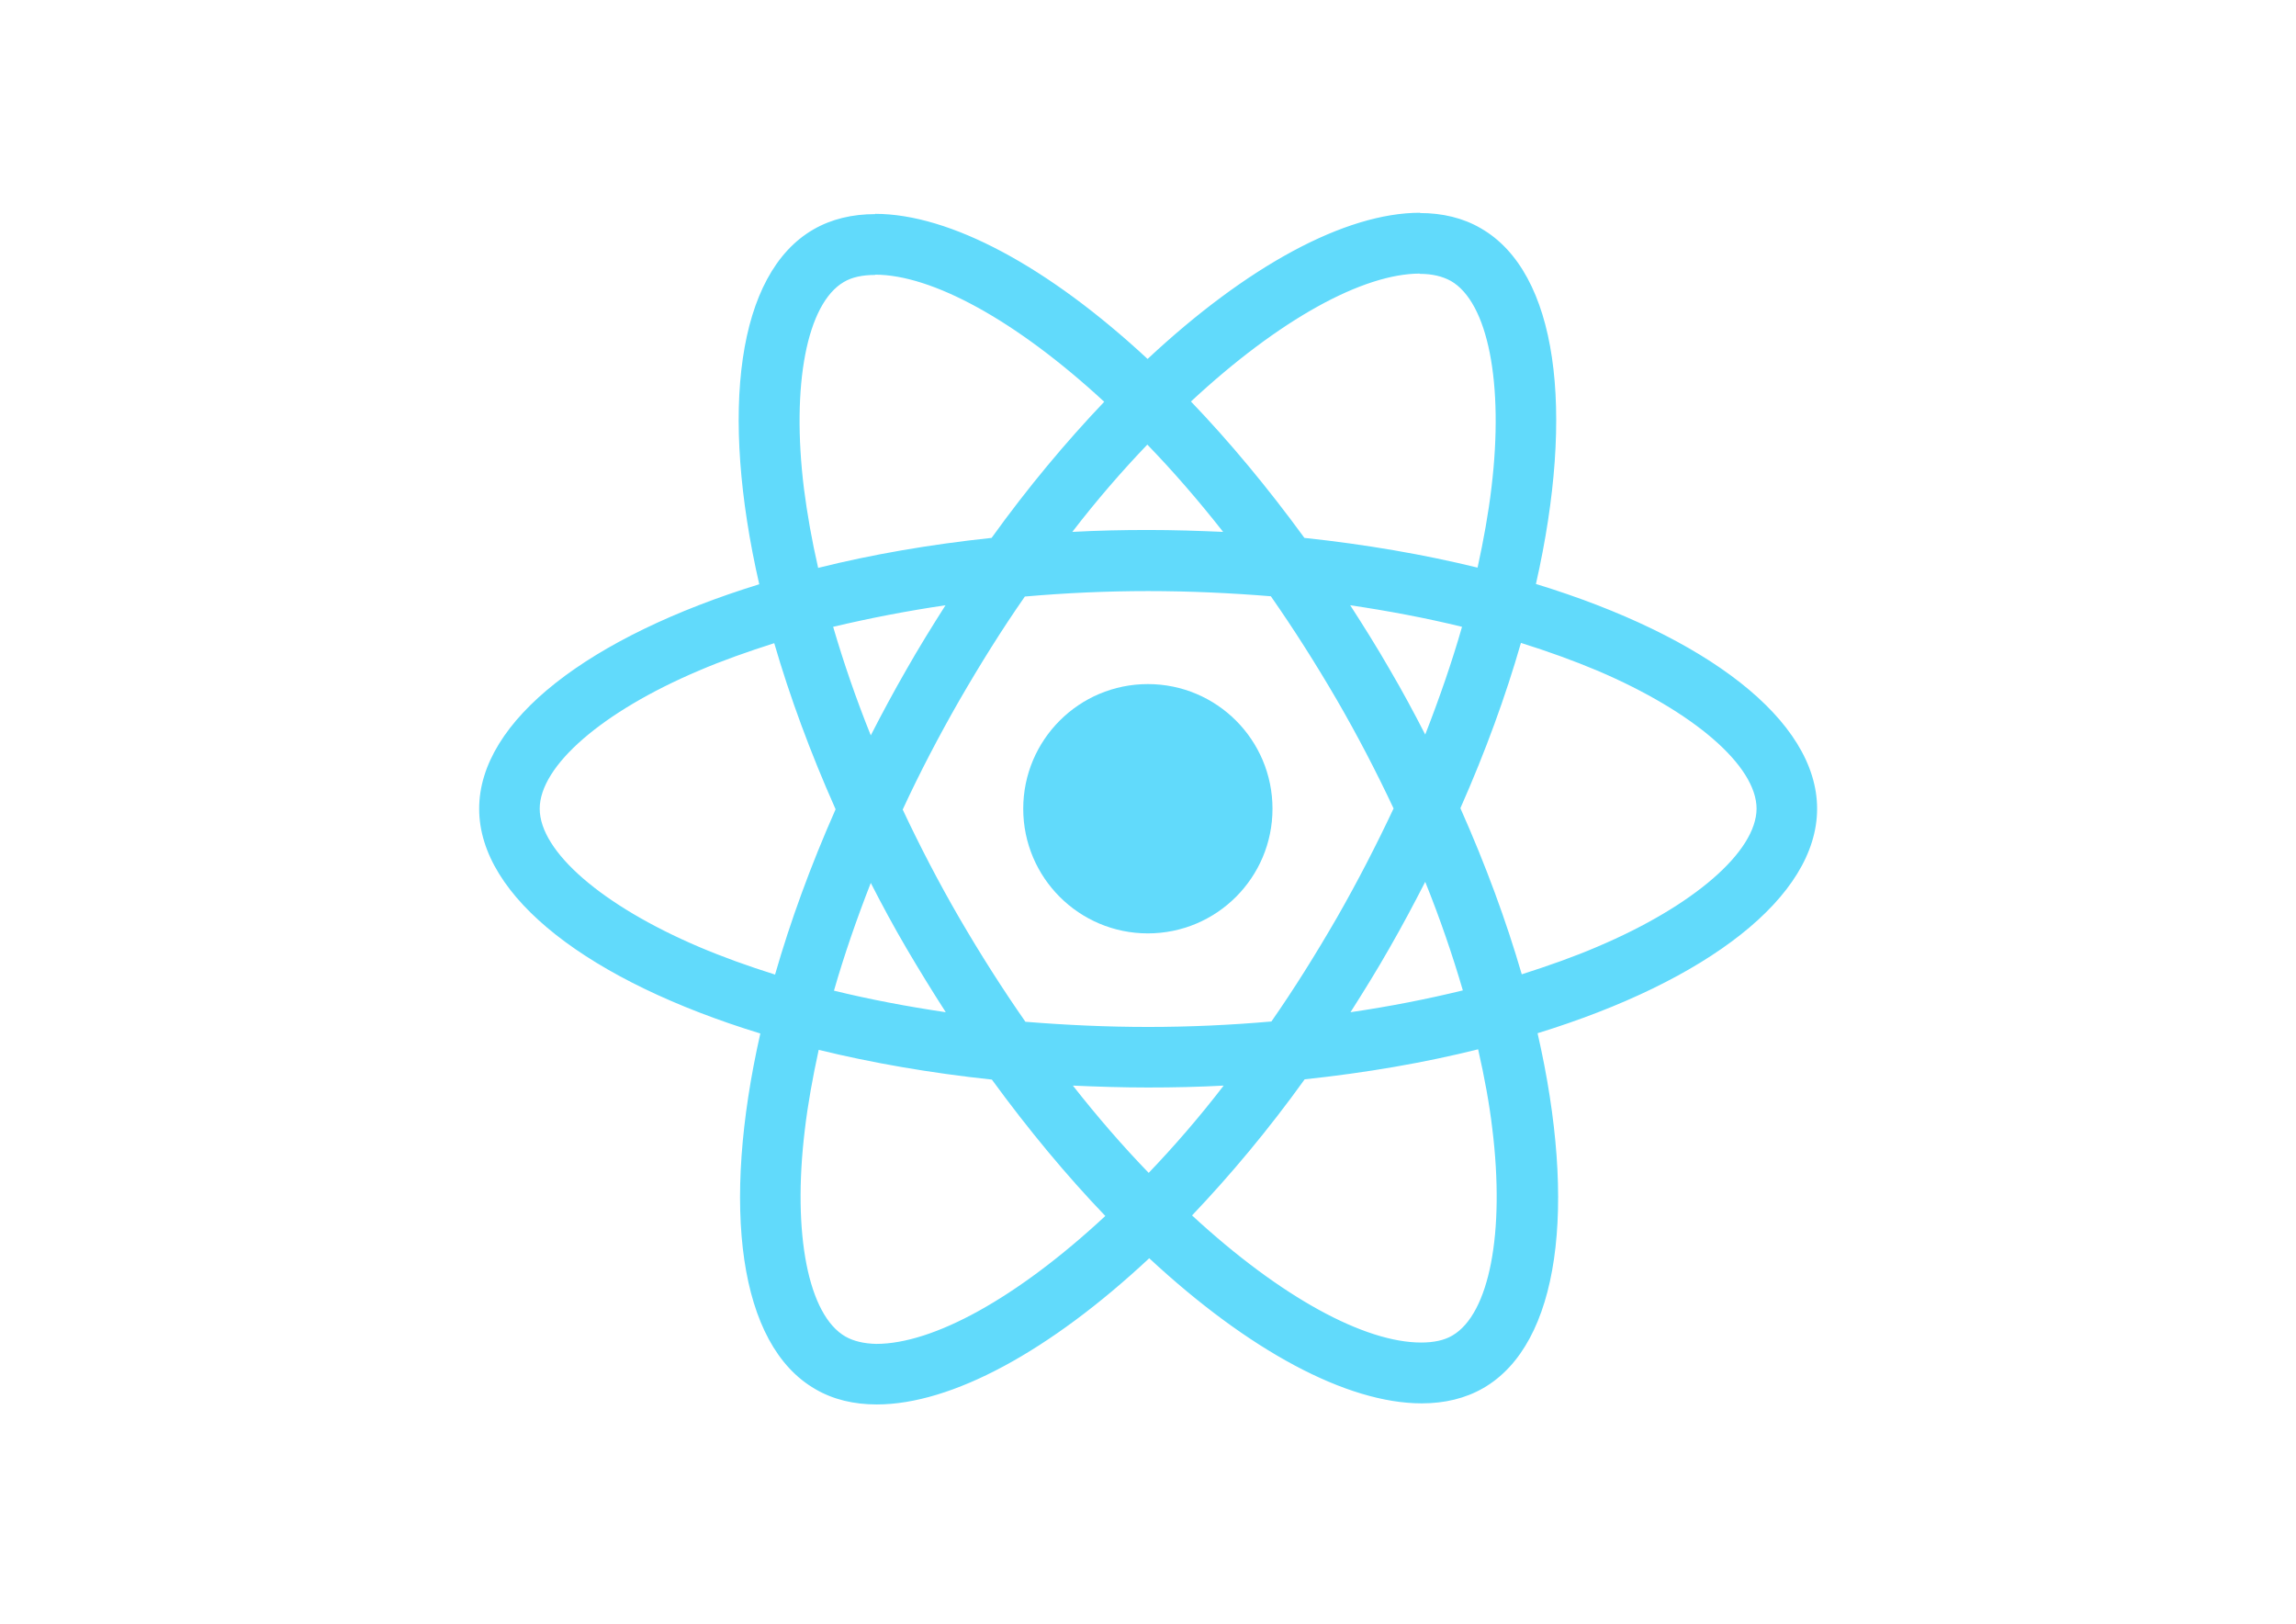
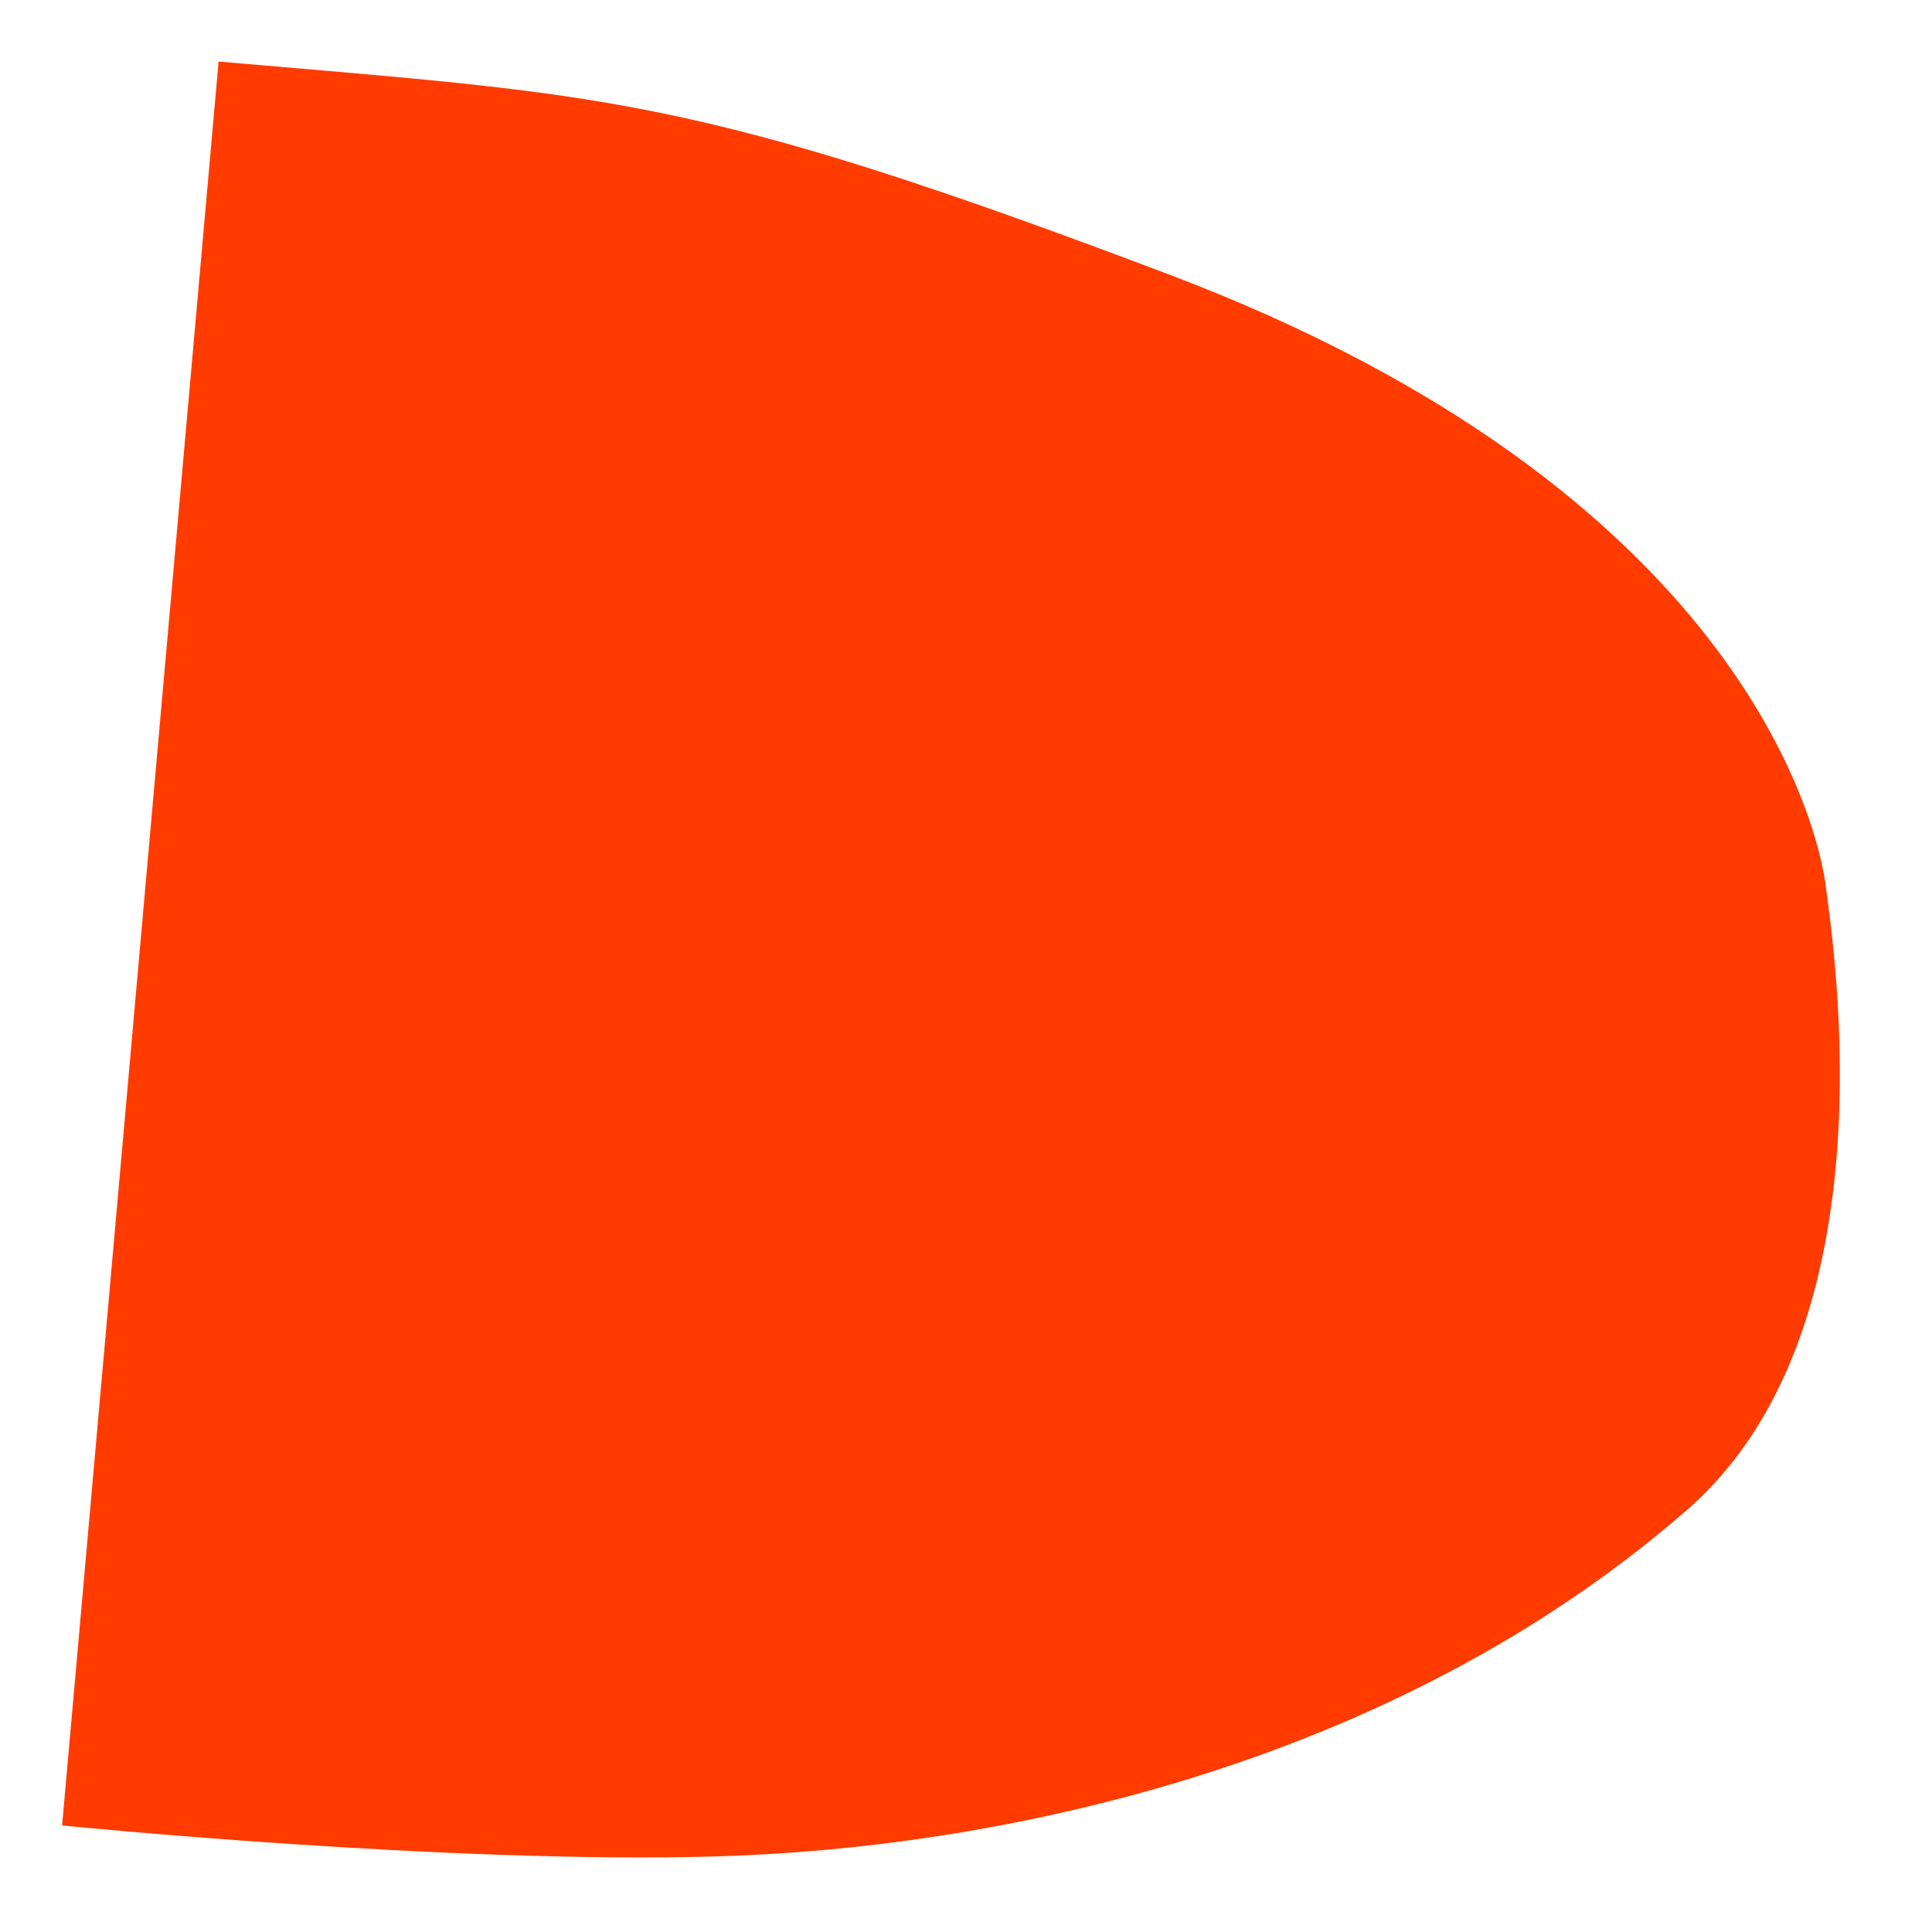
- <svg xmlns="http://www.w3.org/2000/svg" viewBox="0 0 841.9 595.3">
-   <g fill="#61DAFB">
-     <path d="M666.3 296.5c0-32.5-40.7-63.3-103.1-82.4 14.4-63.6 8-114.2-20.2-130.4-6.5-3.8-14.1-5.6-22.4-5.6v22.3c4.6 0 8.3.9 11.4 2.6 13.6 7.8 19.5 37.5 14.9 75.7-1.1 9.4-2.9 19.3-5.1 29.4-19.6-4.8-41-8.5-63.5-10.9-13.5-18.5-27.5-35.3-41.6-50 32.6-30.3 63.2-46.9 84-46.9V78c-27.5 0-63.5 19.6-99.9 53.6-36.4-33.8-72.4-53.2-99.9-53.2v22.3c20.7 0 51.4 16.5 84 46.6-14 14.7-28 31.4-41.3 49.9-22.6 2.4-44 6.1-63.6 11-2.3-10-4-19.7-5.2-29-4.7-38.2 1.1-67.9 14.6-75.8 3-1.8 6.9-2.6 11.5-2.6V78.5c-8.4 0-16 1.8-22.6 5.6-28.1 16.2-34.4 66.7-19.9 130.1-62.2 19.2-102.7 49.9-102.7 82.3 0 32.5 40.7 63.3 103.1 82.4-14.4 63.6-8 114.2 20.2 130.4 6.5 3.8 14.1 5.6 22.5 5.6 27.5 0 63.5-19.6 99.9-53.6 36.4 33.8 72.4 53.2 99.9 53.2 8.4 0 16-1.8 22.6-5.6 28.1-16.2 34.4-66.7 19.9-130.1 62-19.1 102.5-49.9 102.5-82.3zm-130.2-66.7c-3.7 12.9-8.3 26.2-13.5 39.5-4.1-8-8.4-16-13.1-24-4.6-8-9.5-15.8-14.4-23.4 14.2 2.1 27.9 4.7 41 7.9zm-45.8 106.5c-7.8 13.5-15.8 26.3-24.1 38.2-14.9 1.3-30 2-45.2 2-15.1 0-30.2-.7-45-1.9-8.3-11.9-16.4-24.6-24.2-38-7.6-13.1-14.5-26.4-20.8-39.8 6.2-13.4 13.2-26.8 20.7-39.9 7.8-13.5 15.8-26.3 24.1-38.2 14.9-1.3 30-2 45.2-2 15.1 0 30.2.7 45 1.9 8.3 11.9 16.4 24.6 24.2 38 7.6 13.1 14.5 26.4 20.8 39.8-6.3 13.4-13.2 26.8-20.7 39.9zm32.3-13c5.4 13.4 10 26.8 13.8 39.8-13.1 3.2-26.9 5.9-41.2 8 4.9-7.7 9.8-15.6 14.4-23.7 4.6-8 8.9-16.1 13-24.1zM421.2 430c-9.3-9.6-18.6-20.3-27.8-32 9 .4 18.2.7 27.5.7 9.4 0 18.7-.2 27.8-.7-9 11.7-18.3 22.4-27.5 32zm-74.4-58.9c-14.2-2.1-27.9-4.7-41-7.9 3.7-12.9 8.3-26.2 13.5-39.5 4.1 8 8.4 16 13.1 24 4.7 8 9.5 15.8 14.4 23.4zM420.7 163c9.3 9.6 18.6 20.3 27.8 32-9-.4-18.2-.7-27.5-.7-9.4 0-18.7.2-27.8.7 9-11.7 18.3-22.4 27.5-32zm-74 58.9c-4.9 7.7-9.8 15.6-14.4 23.7-4.6 8-8.9 16-13 24-5.4-13.4-10-26.8-13.8-39.8 13.1-3.1 26.9-5.8 41.2-7.9zm-90.5 125.2c-35.4-15.1-58.3-34.9-58.3-50.6 0-15.7 22.9-35.6 58.3-50.6 8.6-3.7 18-7 27.7-10.1 5.7 19.6 13.2 40 22.5 60.9-9.2 20.8-16.6 41.1-22.2 60.6-9.9-3.1-19.3-6.5-28-10.2zM310 490c-13.6-7.8-19.5-37.5-14.9-75.7 1.1-9.4 2.9-19.3 5.1-29.4 19.6 4.8 41 8.5 63.5 10.9 13.5 18.5 27.5 35.3 41.6 50-32.6 30.3-63.2 46.9-84 46.9-4.5-.1-8.3-1-11.3-2.7zm237.2-76.2c4.7 38.2-1.1 67.9-14.6 75.8-3 1.8-6.9 2.6-11.5 2.6-20.7 0-51.4-16.5-84-46.6 14-14.7 28-31.4 41.3-49.9 22.6-2.4 44-6.1 63.6-11 2.3 10.1 4.1 19.8 5.2 29.1zm38.5-66.7c-8.6 3.7-18 7-27.7 10.1-5.7-19.6-13.2-40-22.5-60.9 9.2-20.8 16.6-41.1 22.2-60.6 9.9 3.1 19.3 6.5 28.1 10.2 35.4 15.1 58.3 34.9 58.3 50.6-.1 15.7-23 35.6-58.4 50.6zM320.8 78.4z" />
-     <circle cx="420.9" cy="296.5" r="45.7" />
-     <path d="M520.5 78.1z" />
-   </g>
+ <svg xmlns="http://www.w3.org/2000/svg" version="1.1" id="Layer_1" x="0px" y="0px" viewBox="0 0 70 70" style="enable-background:new 0 0 70 70;" xml:space="preserve">
+   <style type="text/css">
+ 	.st0{fill:#FF3B00;}
+ </style>
+   <path class="st0" d="M7.92,2.23L2.25,66.14c0,0,13.95,1.4,23.72,1.12s24.28-3.07,35.16-12.56c7.49-6.53,5.3-20.37,5.02-22.6  S62.99,17.75,42.34,9.94C25.04,3.39,21.98,3.45,7.92,2.23z" />
</svg>
